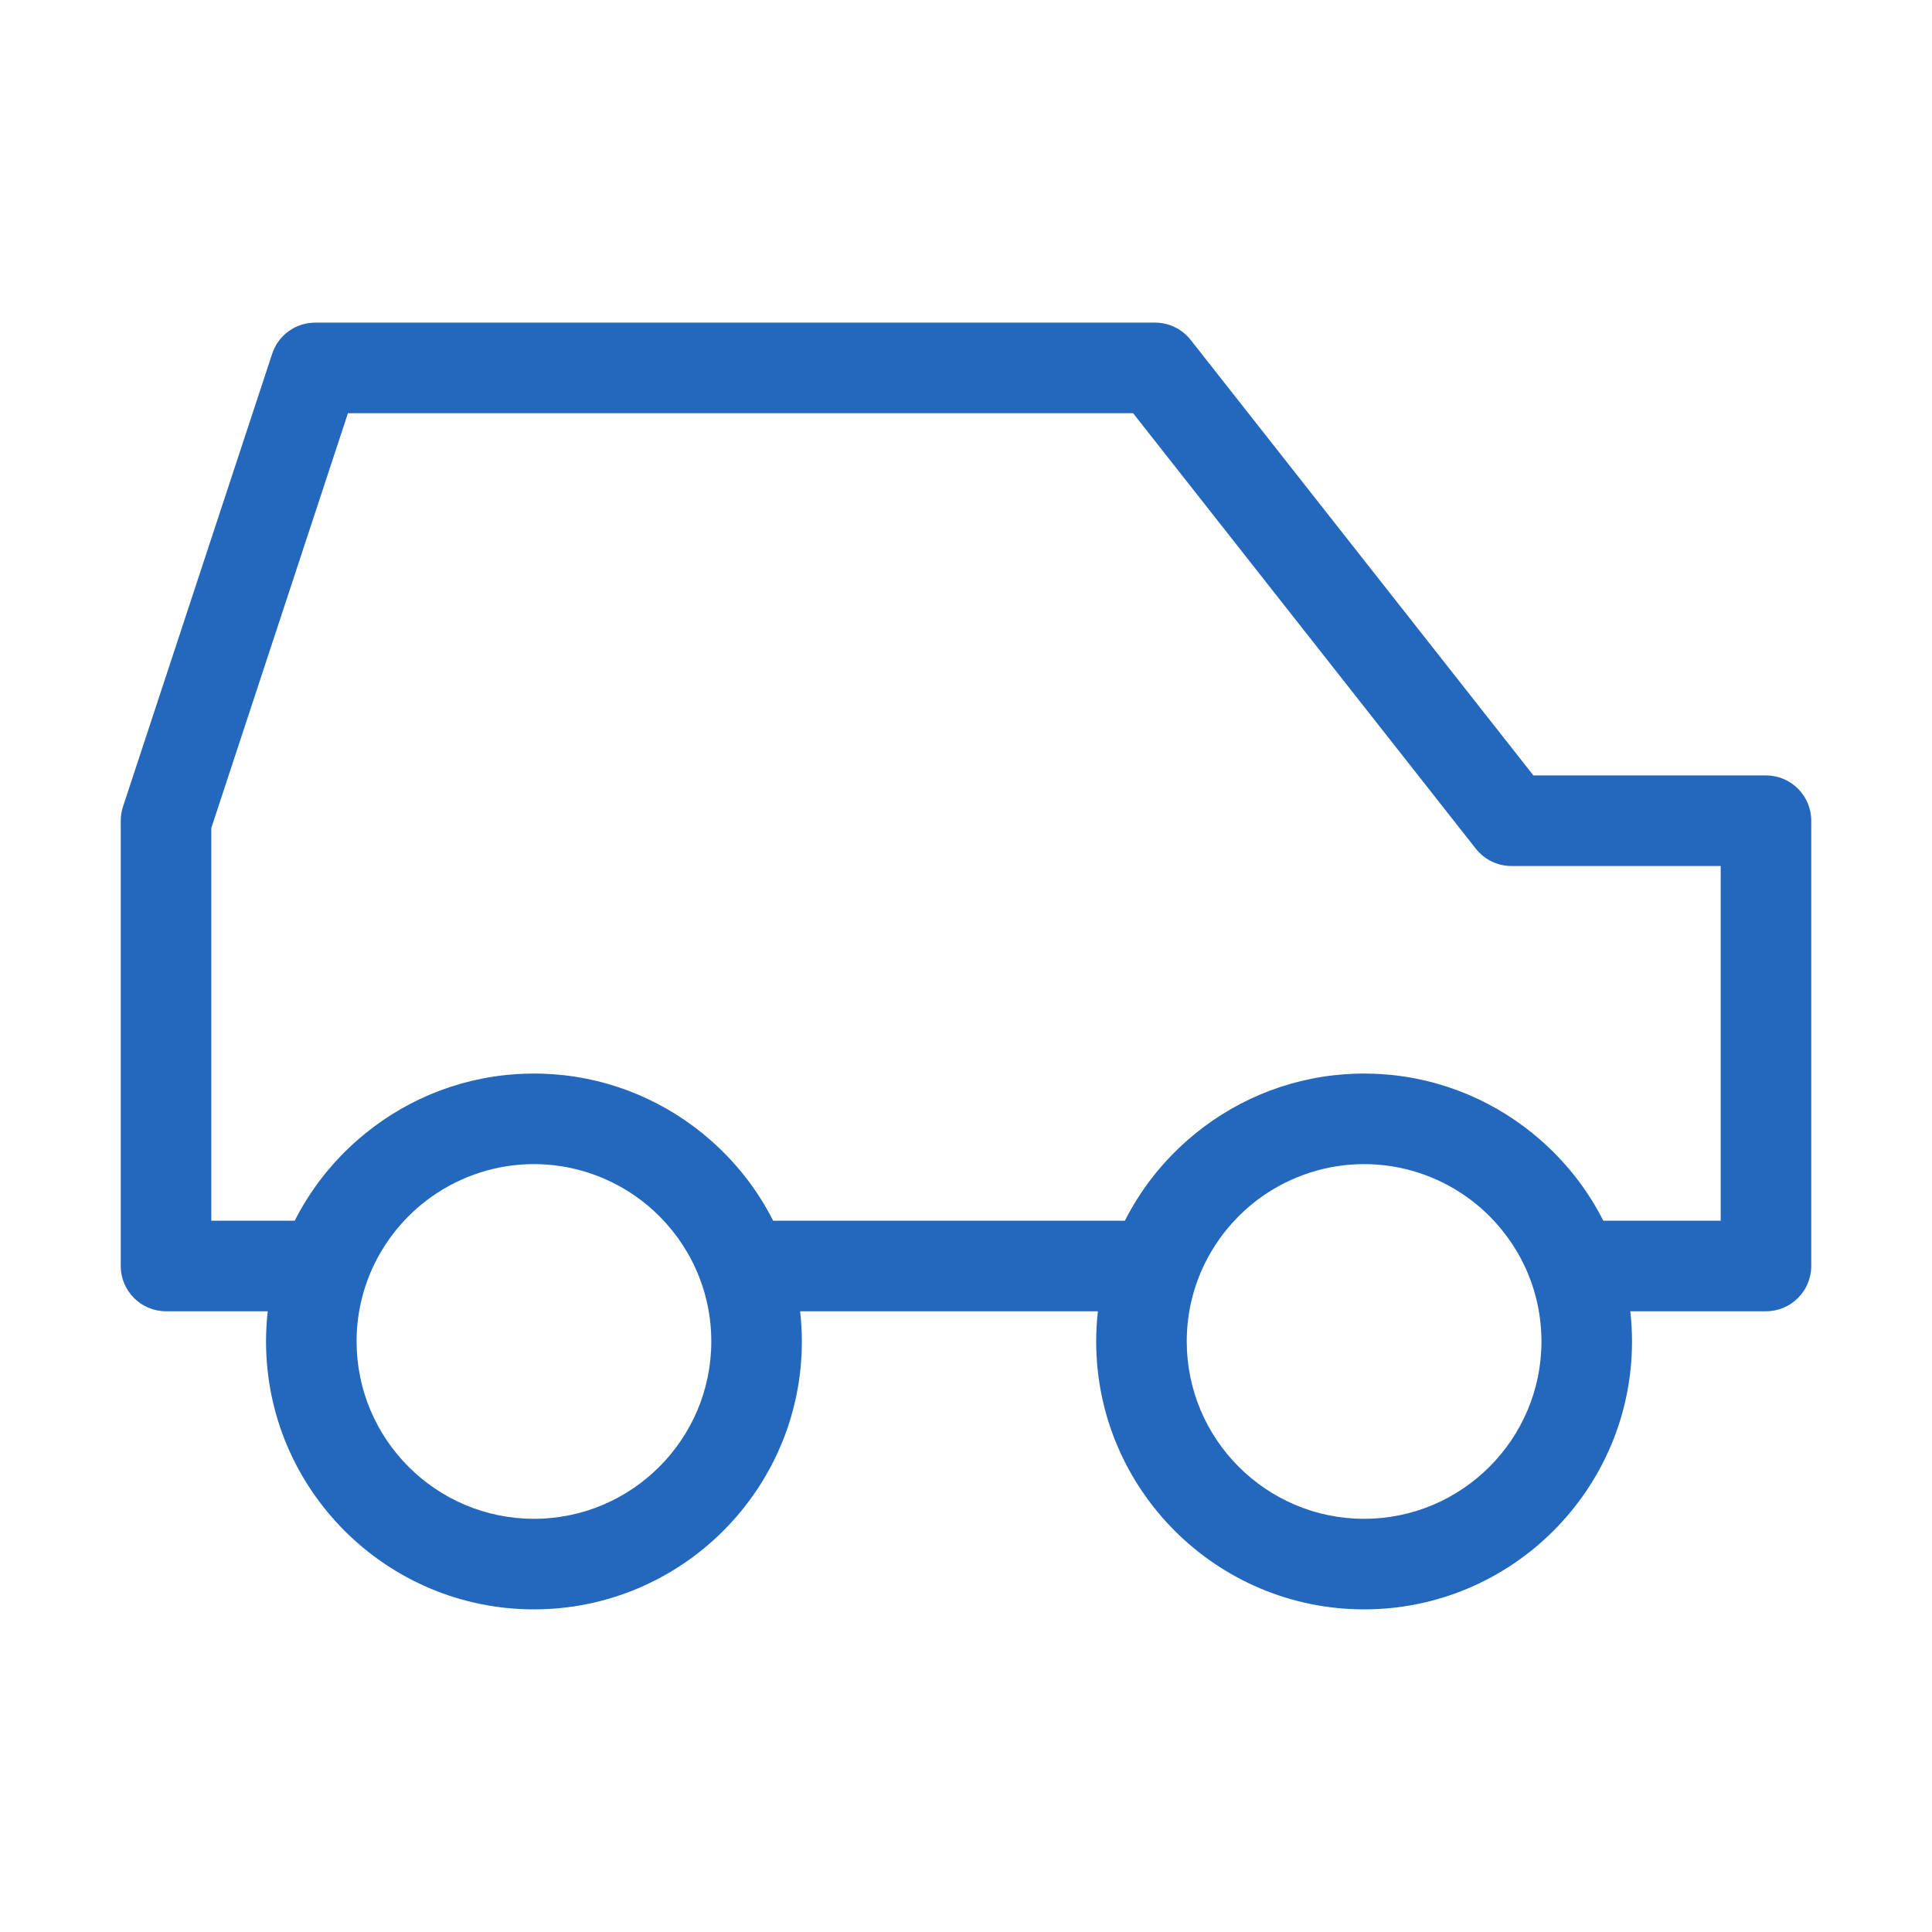
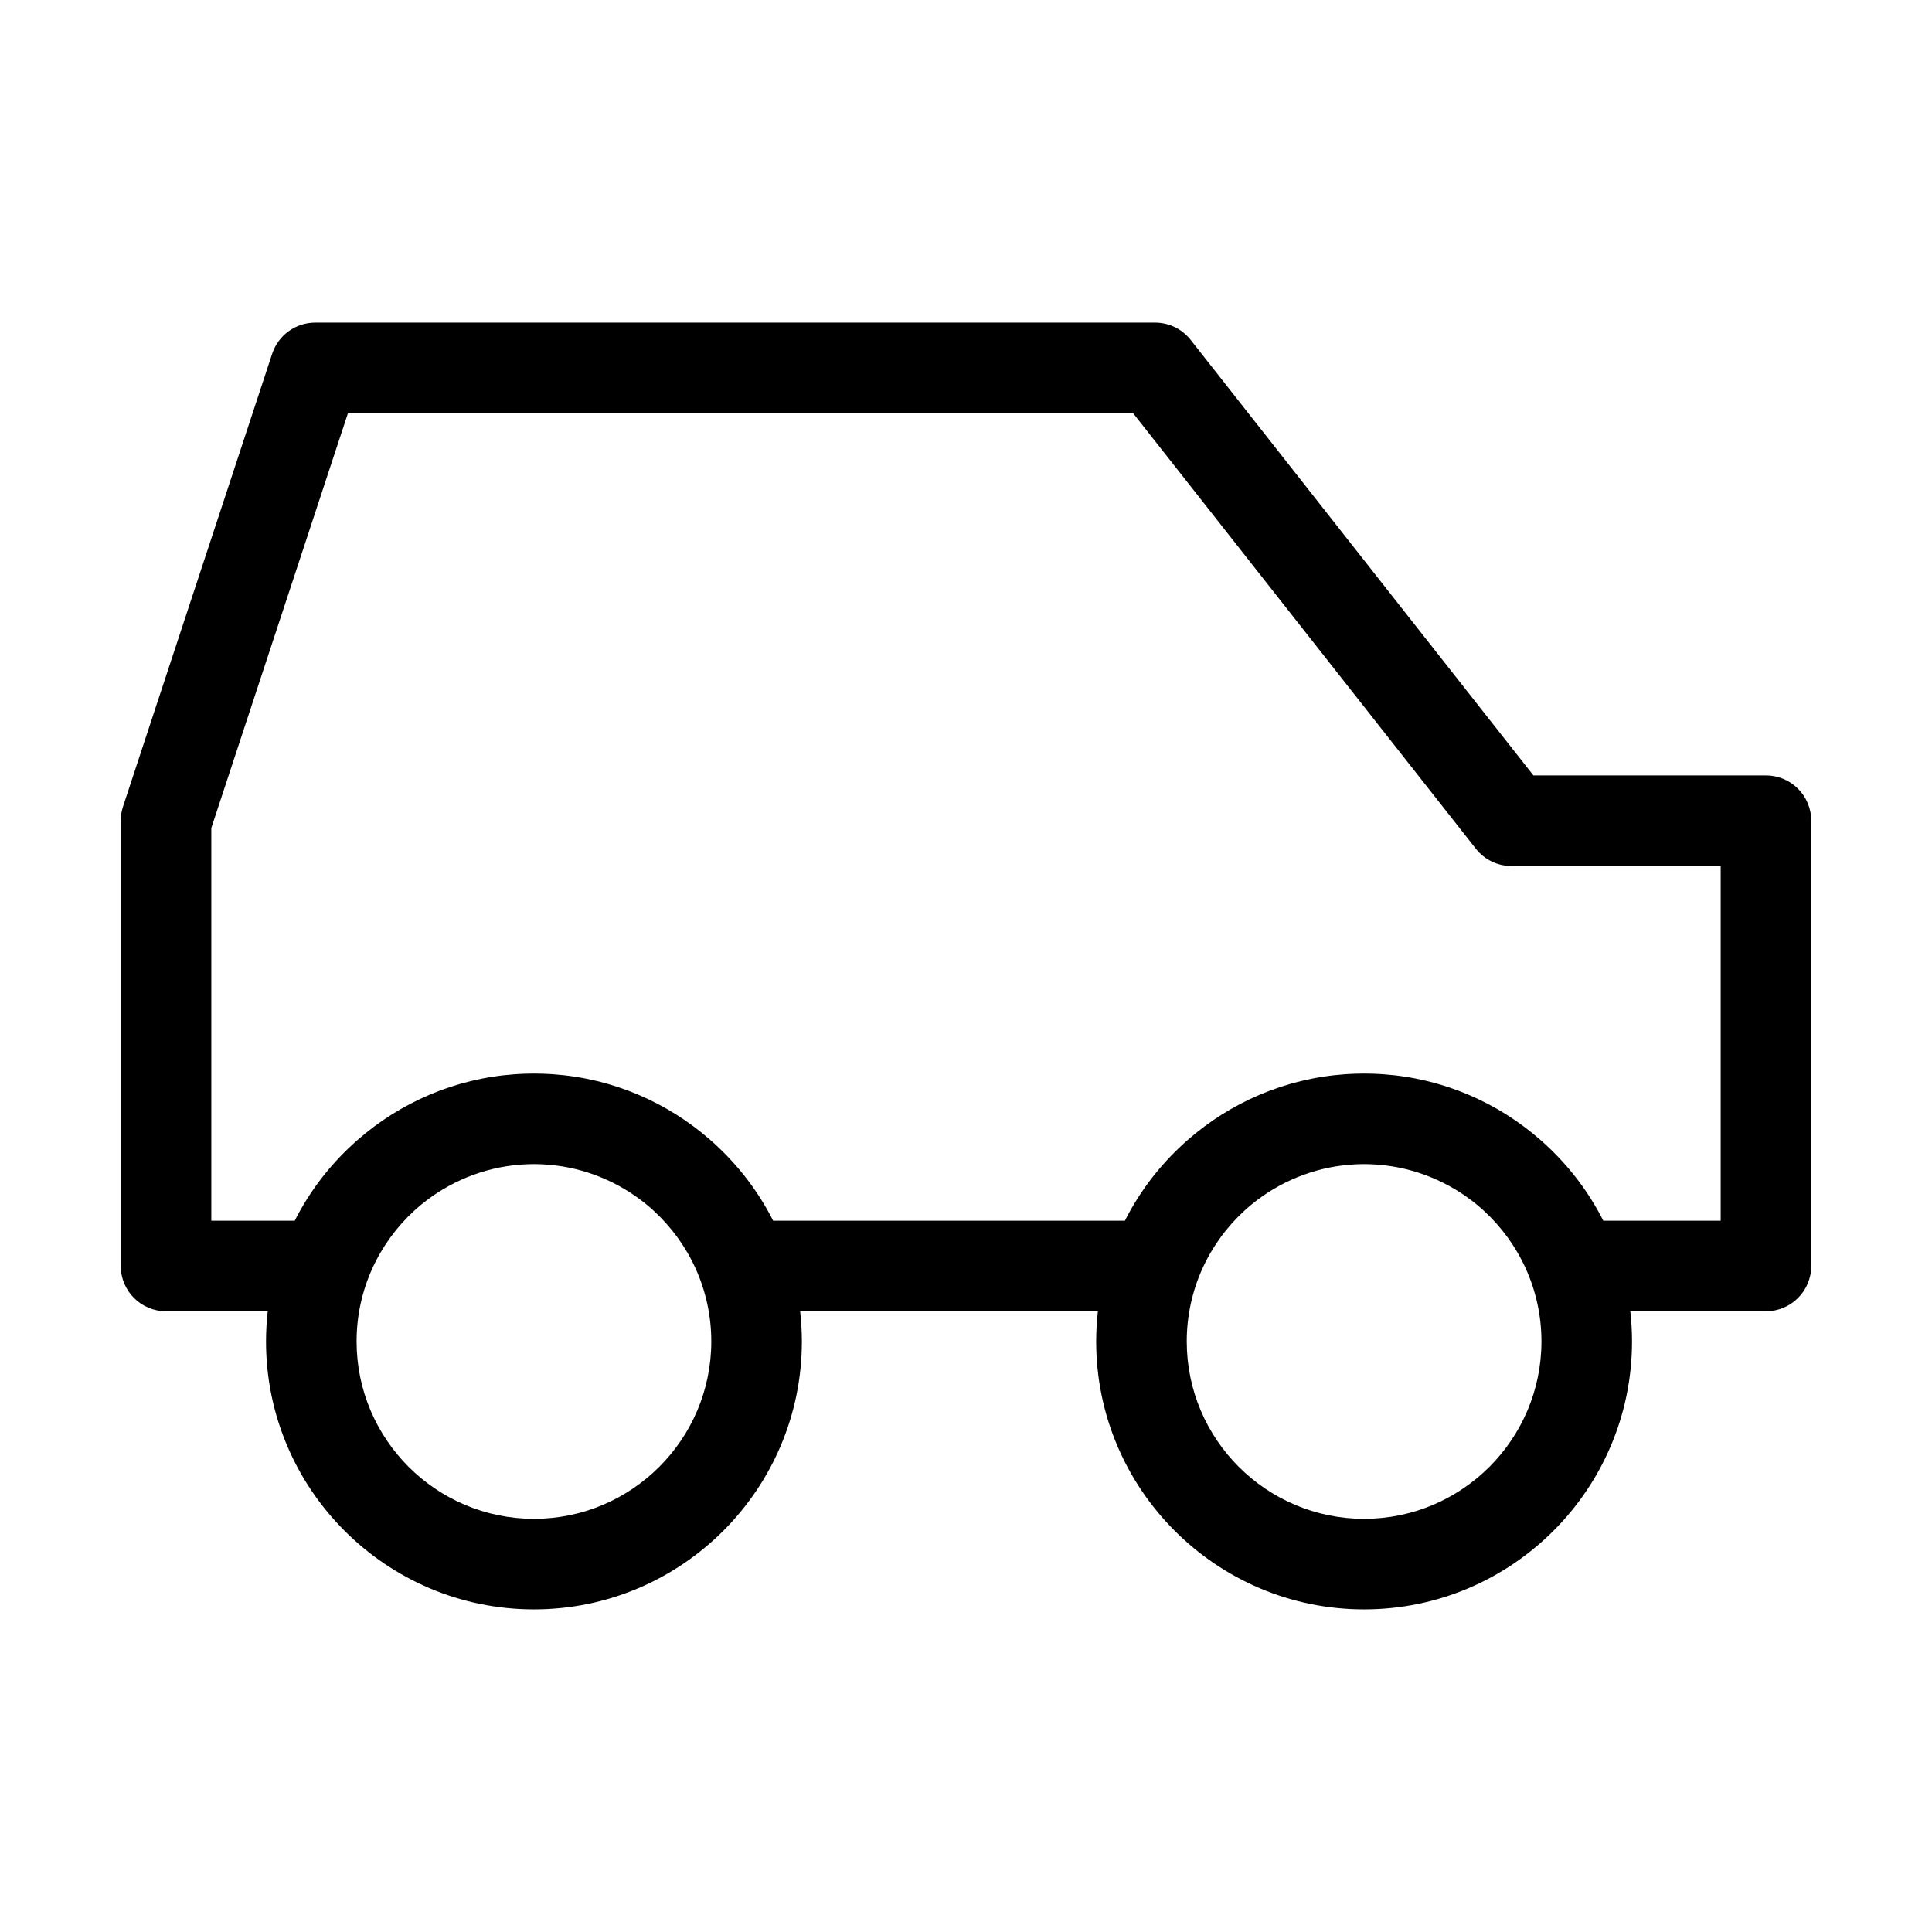
<svg xmlns="http://www.w3.org/2000/svg" version="1.1" id="Ebene_1" x="0px" y="0px" width="1024px" height="1024px" viewBox="0 0 1024 1024" enable-background="new 0 0 1024 1024" xml:space="preserve">
-   <path fill="#2368BC" d="M936,411H812.744L631.078,180.158c-4.551-5.782-11.502-9.158-18.86-9.158H167.055  c-10.362,0-19.554,6.65-22.795,16.491l-79.055,240C64.407,429.914,64,432.449,64,435v236c0,13.255,10.745,24,24,24h53.907  c-0.592,5.254-0.907,10.591-0.907,16c0,78.299,63.701,142,142,142s142-63.701,142-142c0-5.409-0.315-10.746-0.907-16h157.813  c-0.592,5.254-0.906,10.591-0.906,16c0,78.299,63.701,142,142,142s142-63.701,142-142c0-5.409-0.314-10.746-0.906-16H936  c13.255,0,24-10.745,24-24V435C960,421.745,949.255,411,936,411z M283,805c-51.832,0-94-42.168-94-94  c0-27.385,11.774-52.07,30.522-69.266c0.138-0.127,0.274-0.255,0.414-0.381c0.428-0.388,0.862-0.771,1.297-1.15  c0.569-0.496,1.142-0.987,1.722-1.469c0.231-0.192,0.464-0.383,0.696-0.573c0.755-0.614,1.518-1.219,2.291-1.81  c0.086-0.065,0.172-0.133,0.259-0.198c14.987-11.358,33.328-18.23,52.798-19.063c0.219-0.009,0.438-0.018,0.658-0.025  c1.111-0.039,2.225-0.065,3.343-0.065s2.231,0.026,3.343,0.065c0.219,0.008,0.438,0.017,0.658,0.025  c19.471,0.832,37.811,7.704,52.798,19.063c0.086,0.065,0.172,0.133,0.259,0.198c0.773,0.591,1.536,1.195,2.291,1.81  c0.232,0.19,0.465,0.381,0.696,0.573c0.581,0.481,1.153,0.973,1.722,1.469c0.435,0.38,0.869,0.763,1.297,1.15  c0.139,0.126,0.275,0.254,0.414,0.381C365.226,658.93,377,683.615,377,711C377,762.832,334.832,805,283,805z M723,805  c-51.832,0-94-42.168-94-94c0-27.391,11.778-52.079,30.532-69.275c0.134-0.122,0.266-0.246,0.4-0.368  c0.431-0.39,0.866-0.774,1.304-1.156c0.563-0.49,1.129-0.977,1.704-1.453c0.238-0.198,0.478-0.395,0.718-0.591  c0.751-0.61,1.509-1.213,2.278-1.8c0.09-0.068,0.179-0.138,0.269-0.206c14.986-11.356,33.325-18.228,52.794-19.06  c0.22-0.009,0.438-0.018,0.658-0.025c1.111-0.039,2.225-0.065,3.343-0.065s2.231,0.026,3.343,0.065  c0.22,0.008,0.438,0.017,0.658,0.025c19.469,0.832,37.808,7.703,52.794,19.06c0.09,0.068,0.18,0.138,0.269,0.206  c0.769,0.587,1.525,1.188,2.276,1.798c0.242,0.198,0.485,0.397,0.727,0.598c0.572,0.475,1.136,0.959,1.697,1.447  c0.438,0.383,0.873,0.768,1.304,1.157c0.135,0.122,0.267,0.246,0.4,0.368C805.222,658.921,817,683.609,817,711  C817,762.832,774.832,805,723,805z M912,647h-62.219c-7.771-15.365-18.205-28.968-30.584-40.351c-0.43-0.396-0.86-0.792-1.295-1.183  c-0.492-0.441-0.984-0.881-1.481-1.315c-22.6-19.783-51.504-32.528-83.264-34.784c-0.136-0.01-0.271-0.017-0.407-0.026  c-1.361-0.093-2.729-0.164-4.1-0.219c-0.357-0.014-0.716-0.029-1.074-0.041c-1.52-0.048-3.044-0.081-4.576-0.081  s-3.057,0.033-4.576,0.081c-0.358,0.012-0.717,0.027-1.074,0.041c-1.371,0.055-2.738,0.126-4.1,0.219  c-0.136,0.01-0.271,0.017-0.407,0.026c-31.76,2.256-60.664,15.001-83.264,34.784c-0.497,0.435-0.989,0.874-1.481,1.315  c-0.435,0.391-0.865,0.786-1.295,1.183c-12.379,11.383-22.813,24.985-30.584,40.351H409.782  c-7.771-15.365-18.206-28.968-30.585-40.351c-0.43-0.396-0.86-0.792-1.295-1.183c-0.492-0.441-0.984-0.881-1.481-1.314  c-22.599-19.784-51.503-32.529-83.264-34.785c-0.135-0.01-0.271-0.017-0.407-0.026c-1.361-0.093-2.728-0.164-4.1-0.219  c-0.358-0.014-0.715-0.029-1.074-0.041C286.056,569.033,284.532,569,283,569s-3.056,0.033-4.577,0.081  c-0.358,0.012-0.716,0.027-1.074,0.041c-1.372,0.055-2.738,0.126-4.1,0.219c-0.136,0.01-0.272,0.017-0.407,0.026  c-31.76,2.256-60.665,15.001-83.264,34.785c-0.498,0.434-0.99,0.873-1.481,1.314c-0.435,0.391-0.865,0.786-1.295,1.183  c-12.379,11.383-22.813,24.985-30.585,40.351H112V438.851L184.417,219h416.147L782.23,449.842c4.551,5.782,11.502,9.158,18.86,9.158  H912V647z" />
+   <path d="M936,411H812.744L631.078,180.158c-4.551-5.782-11.502-9.158-18.86-9.158H167.055  c-10.362,0-19.554,6.65-22.795,16.491l-79.055,240C64.407,429.914,64,432.449,64,435v236c0,13.255,10.745,24,24,24h53.907  c-0.592,5.254-0.907,10.591-0.907,16c0,78.299,63.701,142,142,142s142-63.701,142-142c0-5.409-0.315-10.746-0.907-16h157.813  c-0.592,5.254-0.906,10.591-0.906,16c0,78.299,63.701,142,142,142s142-63.701,142-142c0-5.409-0.314-10.746-0.906-16H936  c13.255,0,24-10.745,24-24V435C960,421.745,949.255,411,936,411z M283,805c-51.832,0-94-42.168-94-94  c0-27.385,11.774-52.07,30.522-69.266c0.138-0.127,0.274-0.255,0.414-0.381c0.428-0.388,0.862-0.771,1.297-1.15  c0.569-0.496,1.142-0.987,1.722-1.469c0.231-0.192,0.464-0.383,0.696-0.573c0.755-0.614,1.518-1.219,2.291-1.81  c0.086-0.065,0.172-0.133,0.259-0.198c14.987-11.358,33.328-18.23,52.798-19.063c0.219-0.009,0.438-0.018,0.658-0.025  c1.111-0.039,2.225-0.065,3.343-0.065s2.231,0.026,3.343,0.065c0.219,0.008,0.438,0.017,0.658,0.025  c19.471,0.832,37.811,7.704,52.798,19.063c0.086,0.065,0.172,0.133,0.259,0.198c0.773,0.591,1.536,1.195,2.291,1.81  c0.232,0.19,0.465,0.381,0.696,0.573c0.581,0.481,1.153,0.973,1.722,1.469c0.435,0.38,0.869,0.763,1.297,1.15  c0.139,0.126,0.275,0.254,0.414,0.381C365.226,658.93,377,683.615,377,711C377,762.832,334.832,805,283,805z M723,805  c-51.832,0-94-42.168-94-94c0-27.391,11.778-52.079,30.532-69.275c0.134-0.122,0.266-0.246,0.4-0.368  c0.431-0.39,0.866-0.774,1.304-1.156c0.563-0.49,1.129-0.977,1.704-1.453c0.238-0.198,0.478-0.395,0.718-0.591  c0.751-0.61,1.509-1.213,2.278-1.8c0.09-0.068,0.179-0.138,0.269-0.206c14.986-11.356,33.325-18.228,52.794-19.06  c0.22-0.009,0.438-0.018,0.658-0.025c1.111-0.039,2.225-0.065,3.343-0.065s2.231,0.026,3.343,0.065  c0.22,0.008,0.438,0.017,0.658,0.025c19.469,0.832,37.808,7.703,52.794,19.06c0.09,0.068,0.18,0.138,0.269,0.206  c0.769,0.587,1.525,1.188,2.276,1.798c0.242,0.198,0.485,0.397,0.727,0.598c0.572,0.475,1.136,0.959,1.697,1.447  c0.438,0.383,0.873,0.768,1.304,1.157c0.135,0.122,0.267,0.246,0.4,0.368C805.222,658.921,817,683.609,817,711  C817,762.832,774.832,805,723,805z M912,647h-62.219c-7.771-15.365-18.205-28.968-30.584-40.351c-0.43-0.396-0.86-0.792-1.295-1.183  c-0.492-0.441-0.984-0.881-1.481-1.315c-22.6-19.783-51.504-32.528-83.264-34.784c-0.136-0.01-0.271-0.017-0.407-0.026  c-1.361-0.093-2.729-0.164-4.1-0.219c-0.357-0.014-0.716-0.029-1.074-0.041c-1.52-0.048-3.044-0.081-4.576-0.081  s-3.057,0.033-4.576,0.081c-0.358,0.012-0.717,0.027-1.074,0.041c-1.371,0.055-2.738,0.126-4.1,0.219  c-0.136,0.01-0.271,0.017-0.407,0.026c-31.76,2.256-60.664,15.001-83.264,34.784c-0.497,0.435-0.989,0.874-1.481,1.315  c-0.435,0.391-0.865,0.786-1.295,1.183c-12.379,11.383-22.813,24.985-30.584,40.351H409.782  c-7.771-15.365-18.206-28.968-30.585-40.351c-0.43-0.396-0.86-0.792-1.295-1.183c-0.492-0.441-0.984-0.881-1.481-1.314  c-22.599-19.784-51.503-32.529-83.264-34.785c-0.135-0.01-0.271-0.017-0.407-0.026c-1.361-0.093-2.728-0.164-4.1-0.219  c-0.358-0.014-0.715-0.029-1.074-0.041C286.056,569.033,284.532,569,283,569s-3.056,0.033-4.577,0.081  c-0.358,0.012-0.716,0.027-1.074,0.041c-1.372,0.055-2.738,0.126-4.1,0.219c-0.136,0.01-0.272,0.017-0.407,0.026  c-31.76,2.256-60.665,15.001-83.264,34.785c-0.498,0.434-0.99,0.873-1.481,1.314c-0.435,0.391-0.865,0.786-1.295,1.183  c-12.379,11.383-22.813,24.985-30.585,40.351H112V438.851L184.417,219h416.147L782.23,449.842c4.551,5.782,11.502,9.158,18.86,9.158  H912V647z" />
</svg>
